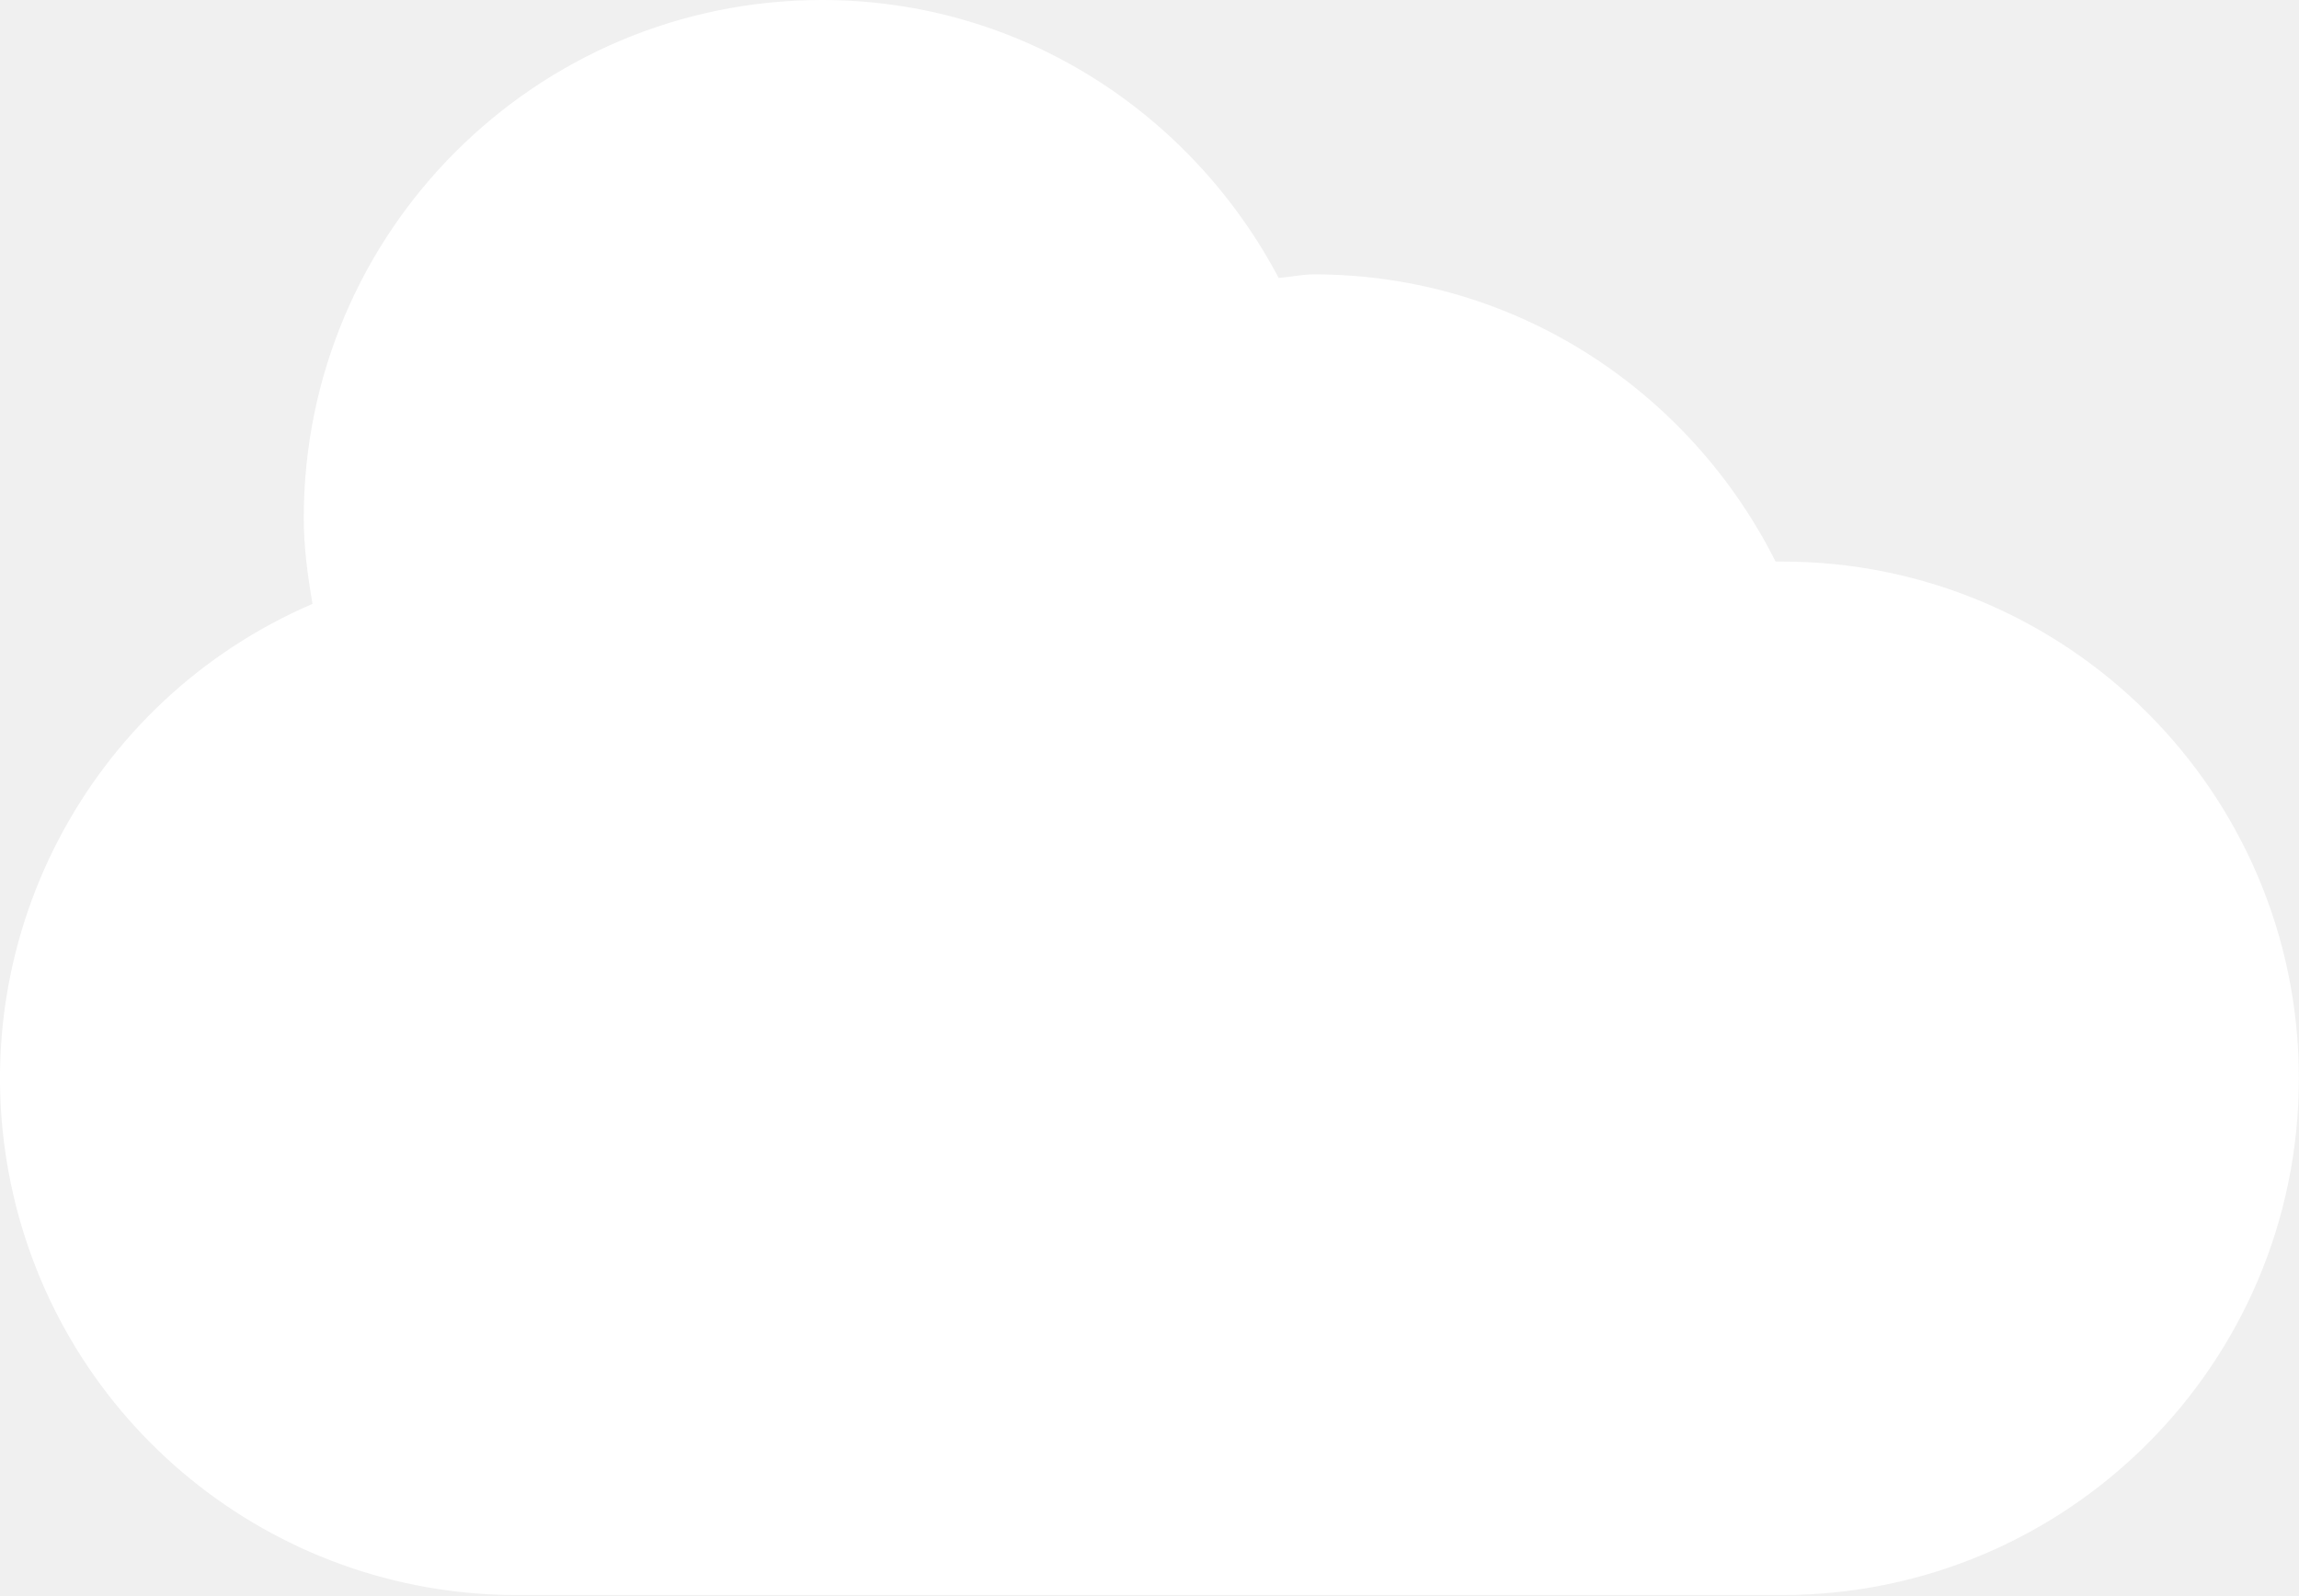
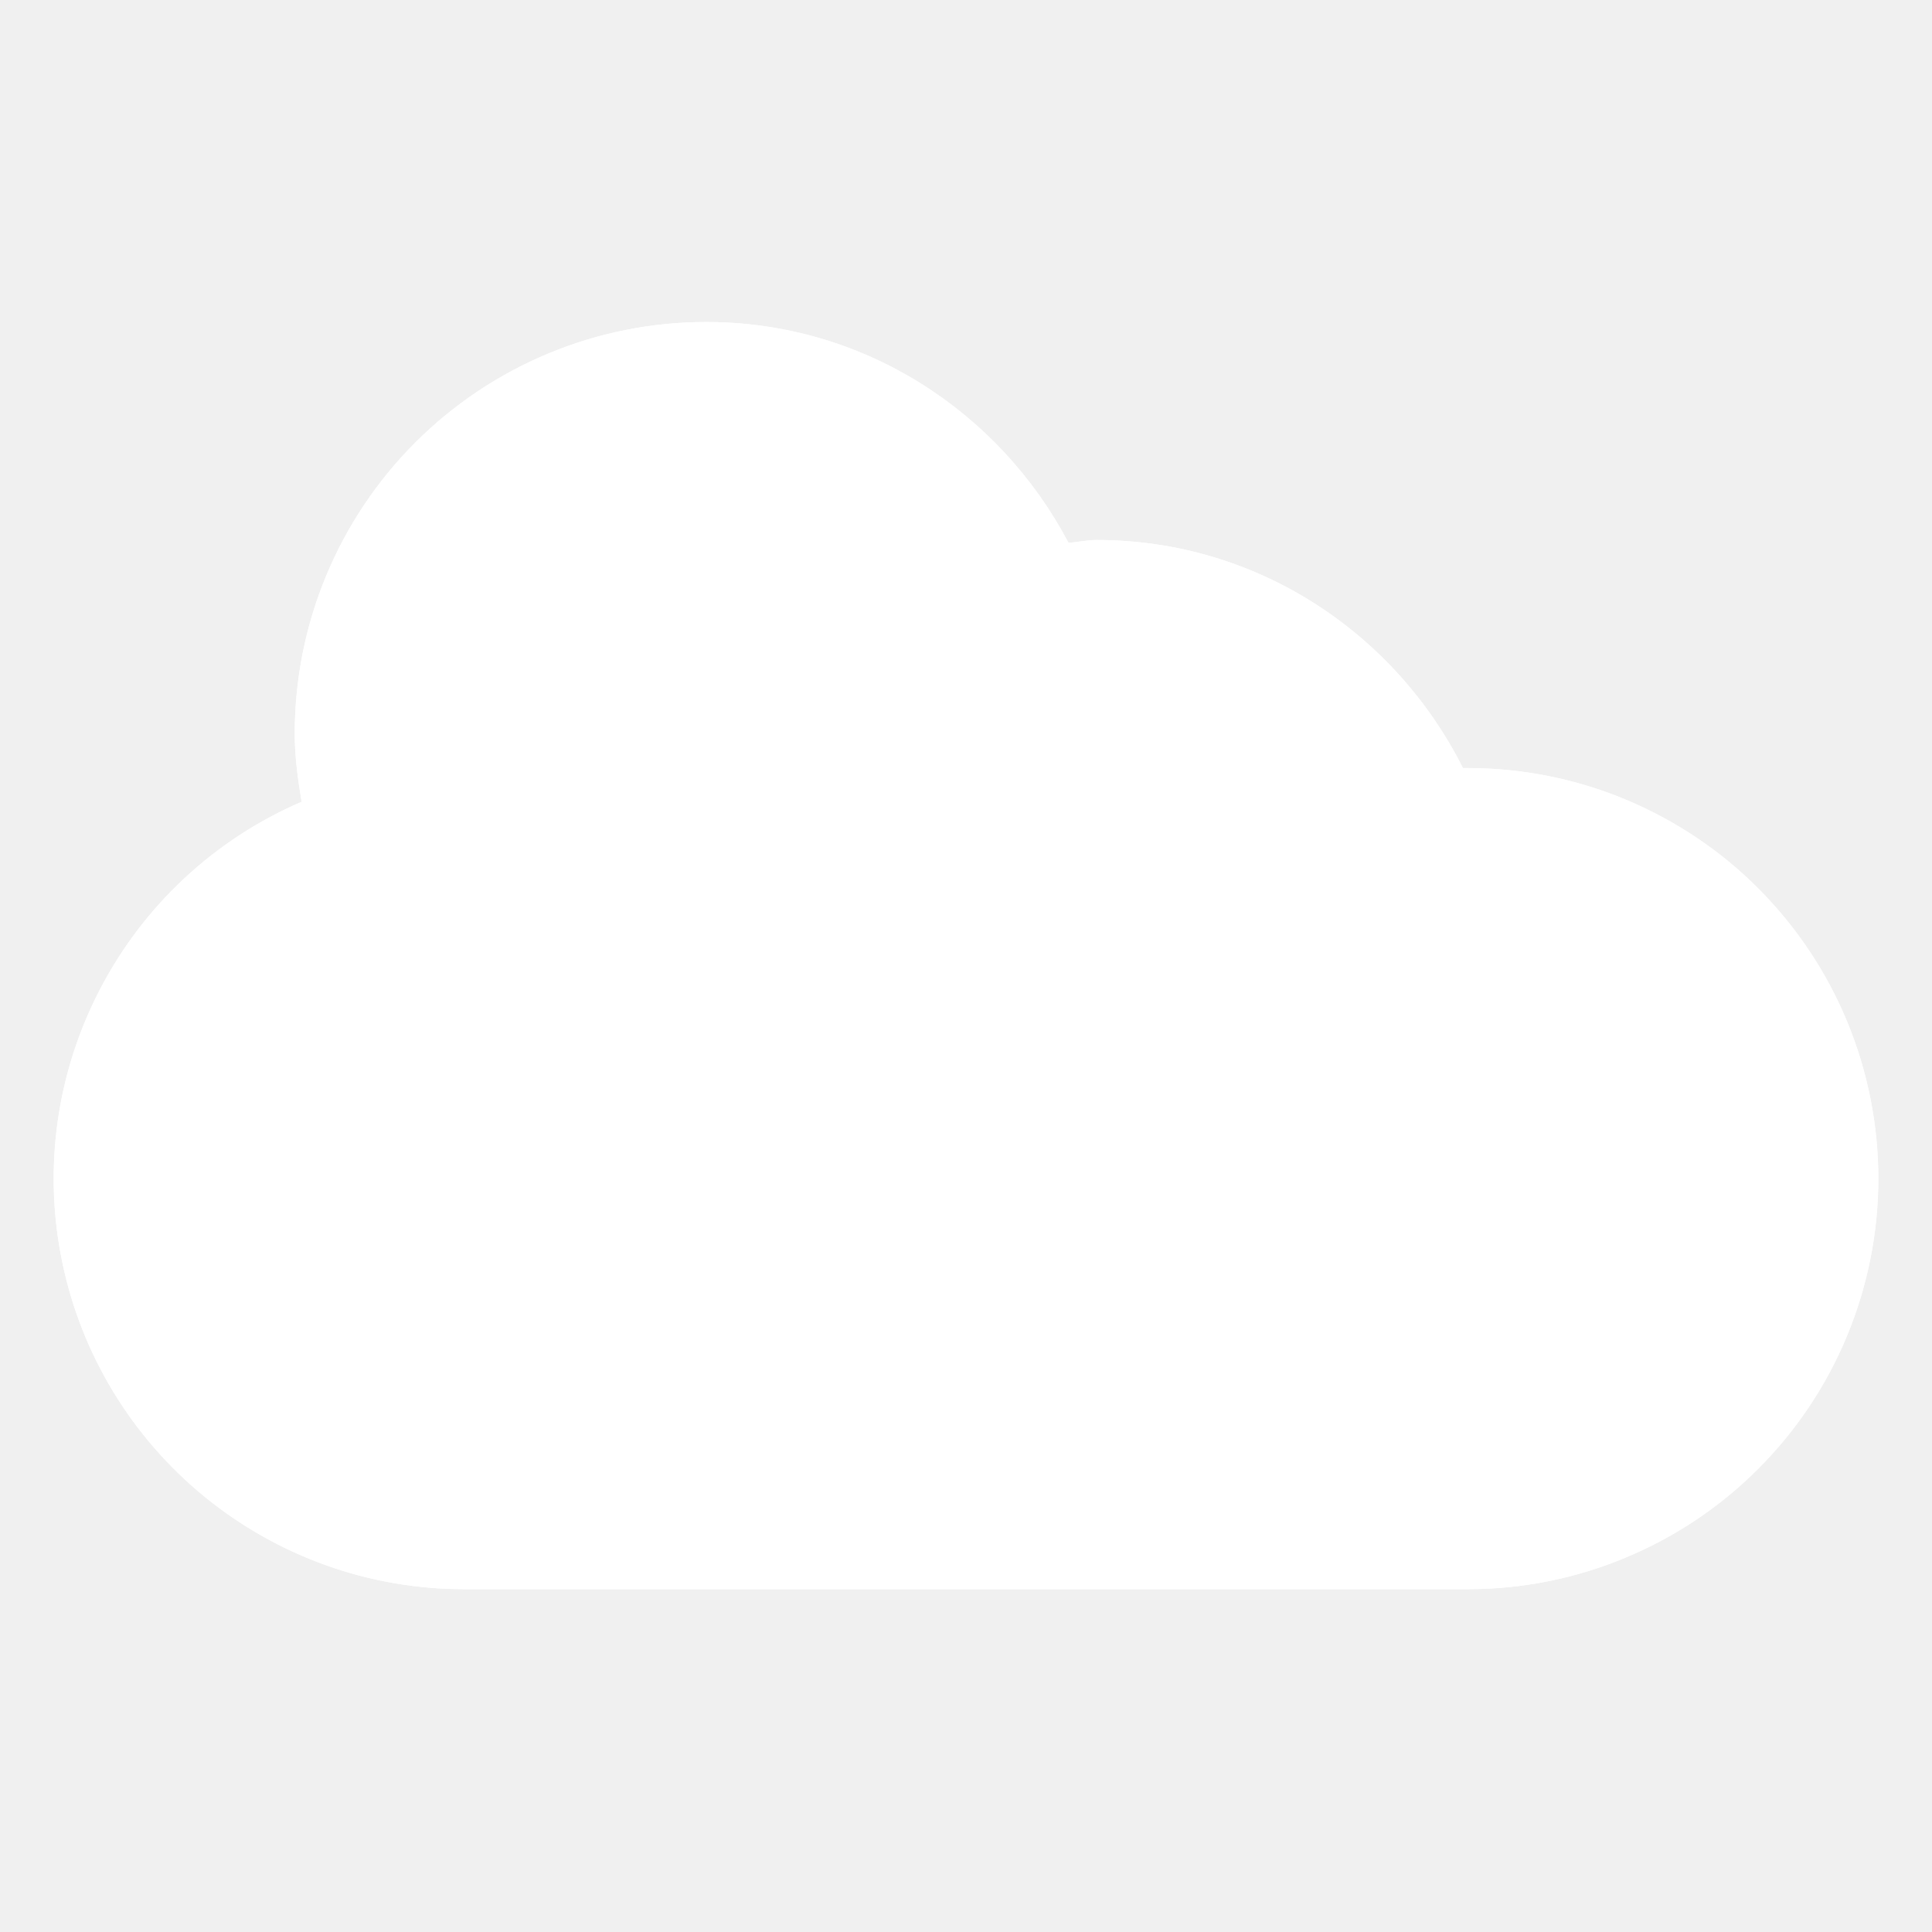
- <svg xmlns="http://www.w3.org/2000/svg" width="17.96" height="12.465" overflow="visible">
-   <path fill="#FFF" d="M13.921 4.388h-.05c-.666-1.325-2.023-2.244-3.606-2.244-.095 0-.184.021-.276.028C9.31.886 7.976 0 6.422 0a4.049 4.049 0 00-4.049 4.048c0 .23.031.452.068.671a4.037 4.037 0 001.597 7.745h9.883a4.038 4.038 0 100-8.076z" />
+ <svg xmlns="http://www.w3.org/2000/svg" width="18" height="18" viewBox="0 0 18 18" fill="none">
+   <path d="M13.678 7.156H13.63C13 5.901 11.715 5.031 10.217 5.031C10.163 5.031 10.111 5.038 10.059 5.045C10.024 5.05 9.99 5.055 9.955 5.057C9.313 3.839 8.05 3 6.579 3C5.563 3 4.588 3.404 3.869 4.123C3.15 4.842 2.746 5.817 2.746 6.834C2.746 7.052 2.775 7.262 2.81 7.47C2.002 7.818 1.339 8.434 0.933 9.215C0.526 9.995 0.401 10.892 0.579 11.754C0.756 12.616 1.226 13.39 1.908 13.946C2.59 14.502 3.443 14.806 4.322 14.806H13.678C14.18 14.806 14.677 14.707 15.14 14.514C15.604 14.322 16.026 14.04 16.38 13.685C16.735 13.33 17.017 12.909 17.209 12.444C17.401 11.98 17.5 11.483 17.5 10.981C17.5 10.479 17.401 9.981 17.209 9.517C17.017 9.053 16.735 8.632 16.38 8.276C16.026 7.921 15.604 7.64 15.14 7.447C14.677 7.255 14.18 7.156 13.678 7.156Z" fill="white" />
+   <path fill-rule="evenodd" clip-rule="evenodd" d="M13.678 7.156H13.63C13 5.901 11.715 5.031 10.217 5.031C10.163 5.031 10.111 5.038 10.059 5.045C10.024 5.05 9.99 5.055 9.955 5.057C9.313 3.839 8.05 3 6.579 3C5.563 3 4.588 3.404 3.869 4.123C3.15 4.842 2.746 5.817 2.746 6.834C2.746 7.052 2.775 7.262 2.81 7.47C2.002 7.818 1.339 8.434 0.933 9.215C0.526 9.995 0.401 10.892 0.579 11.754C0.756 12.616 1.226 13.39 1.908 13.946C2.59 14.502 3.443 14.806 4.322 14.806H13.678C14.18 14.806 14.677 14.707 15.14 14.514C15.604 14.322 16.026 14.04 16.38 13.685C16.735 13.33 17.017 12.909 17.209 12.444C17.401 11.98 17.5 11.483 17.5 10.981C17.5 10.479 17.401 9.981 17.209 9.517C17.017 9.053 16.735 8.632 16.38 8.276C16.026 7.921 15.604 7.64 15.14 7.447C14.677 7.255 14.18 7.156 13.678 7.156Z" fill="white" />
</svg>
